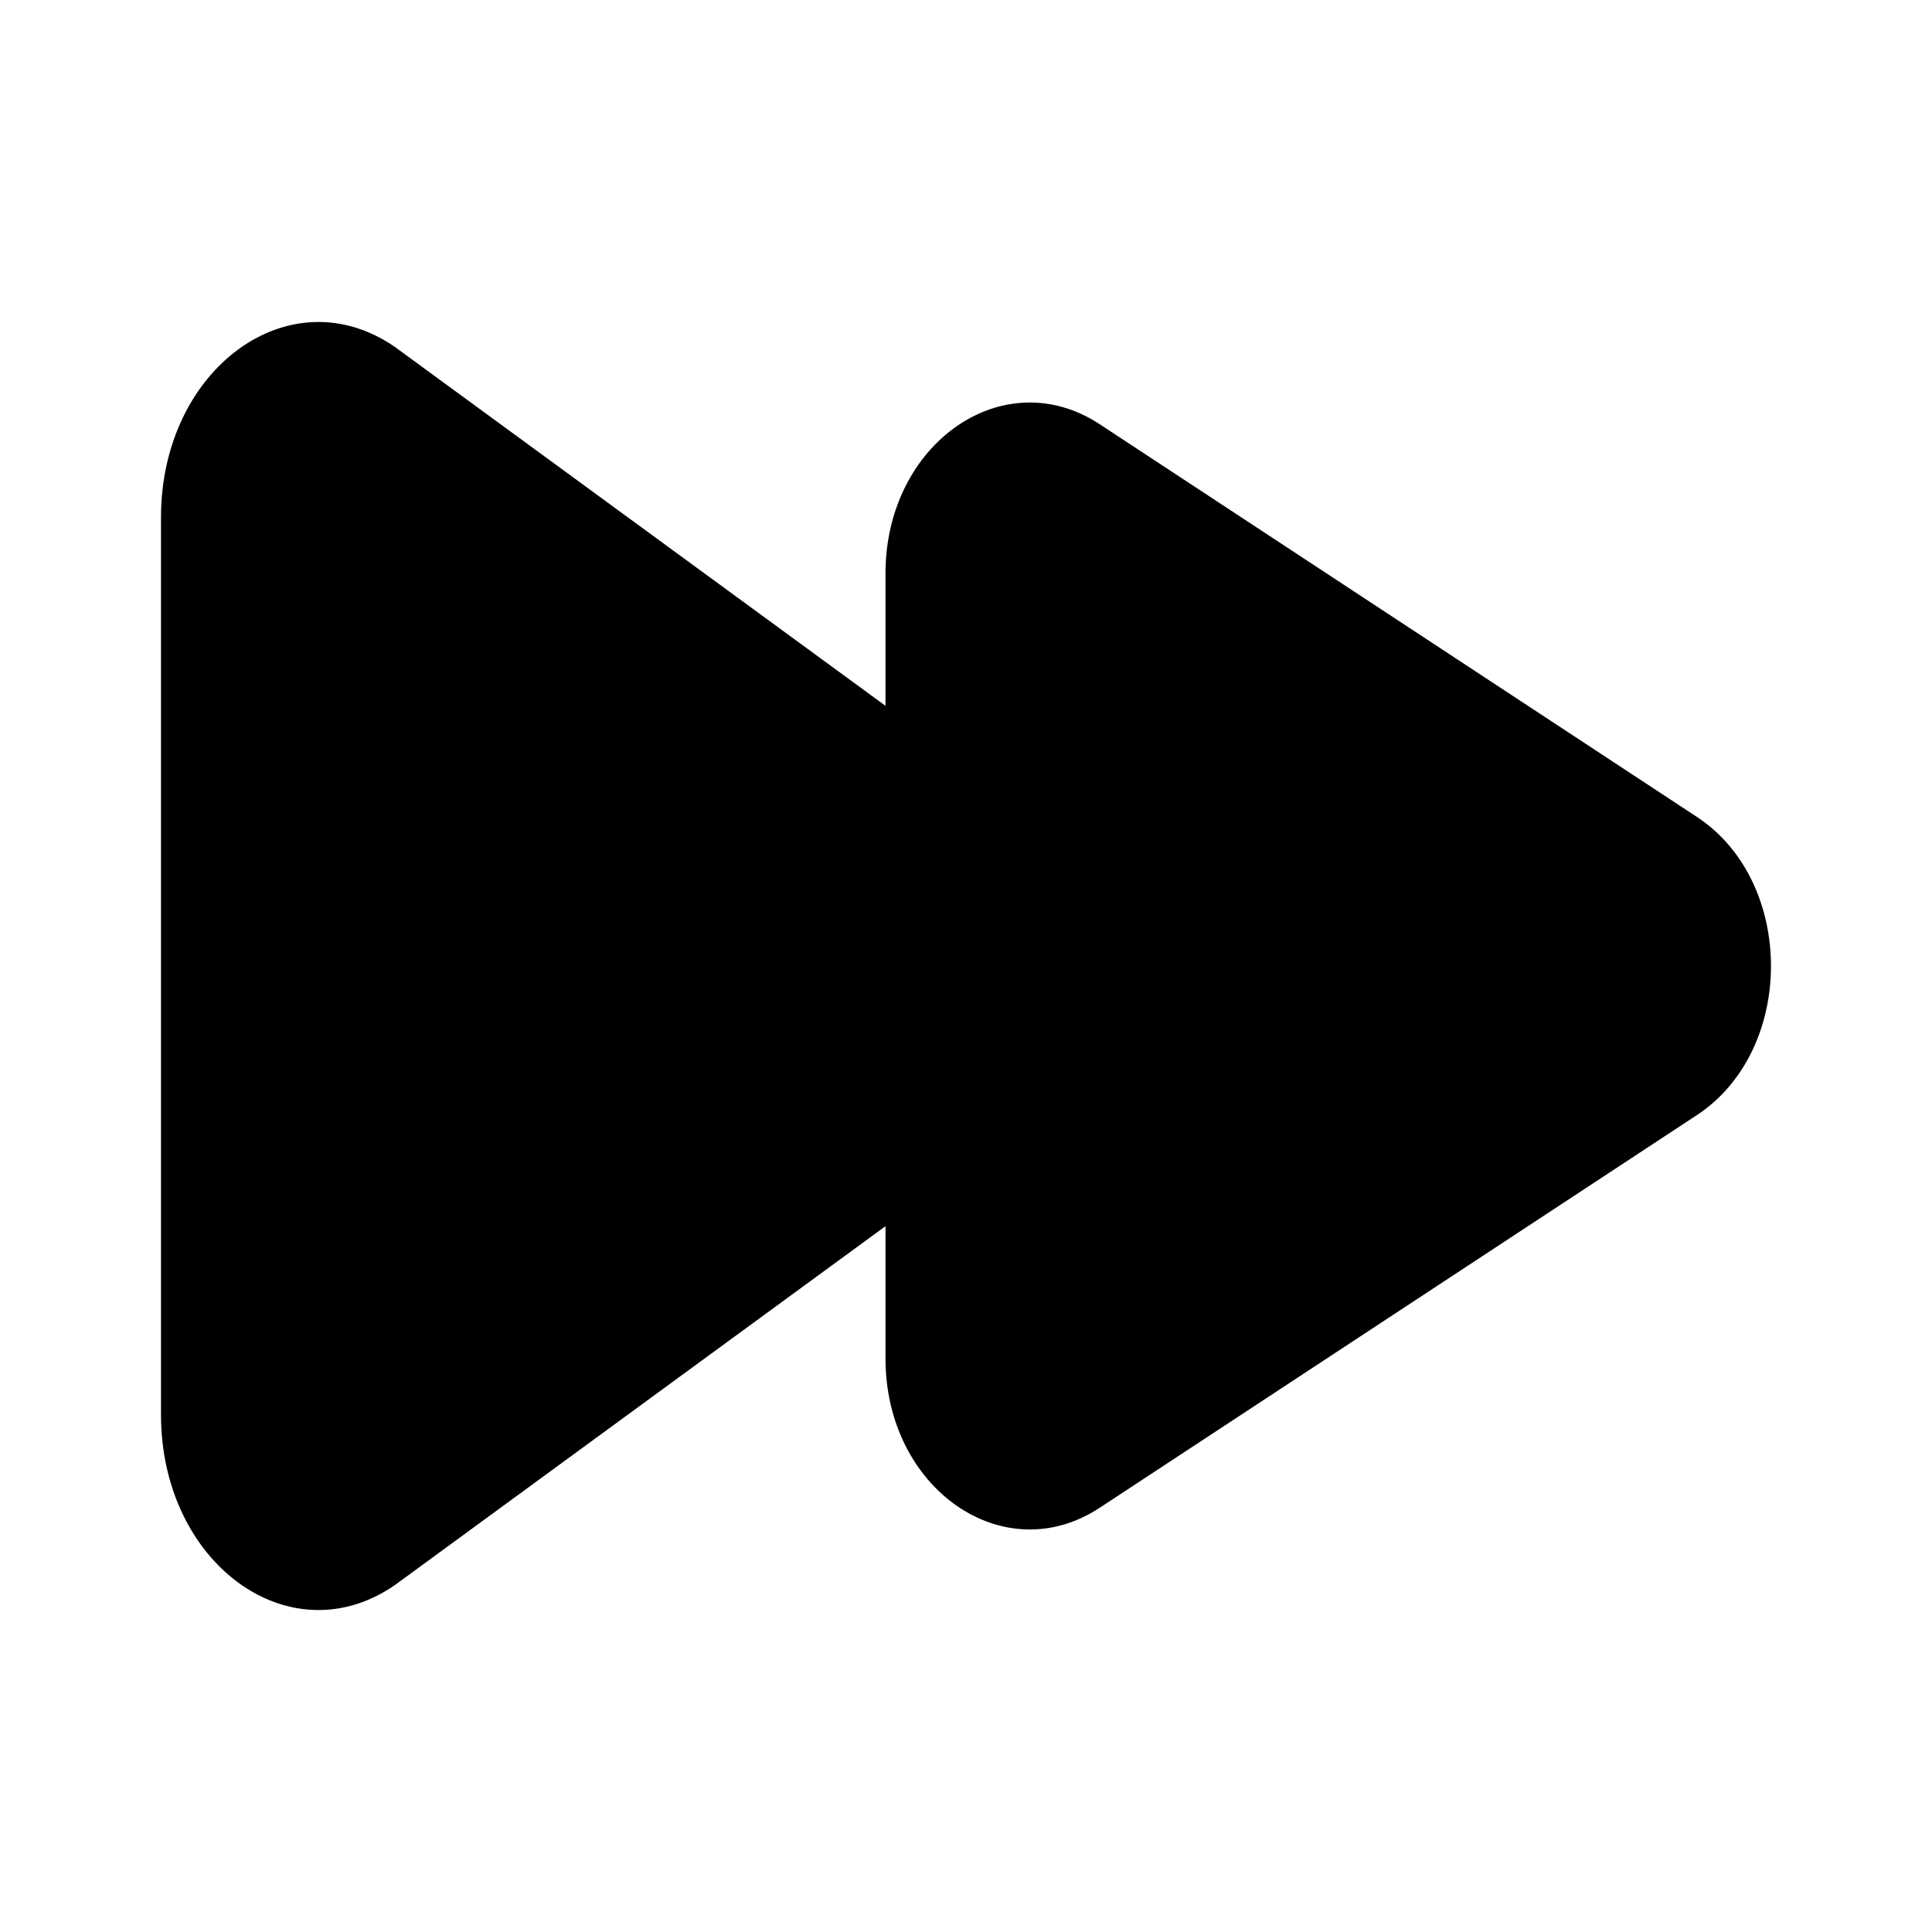
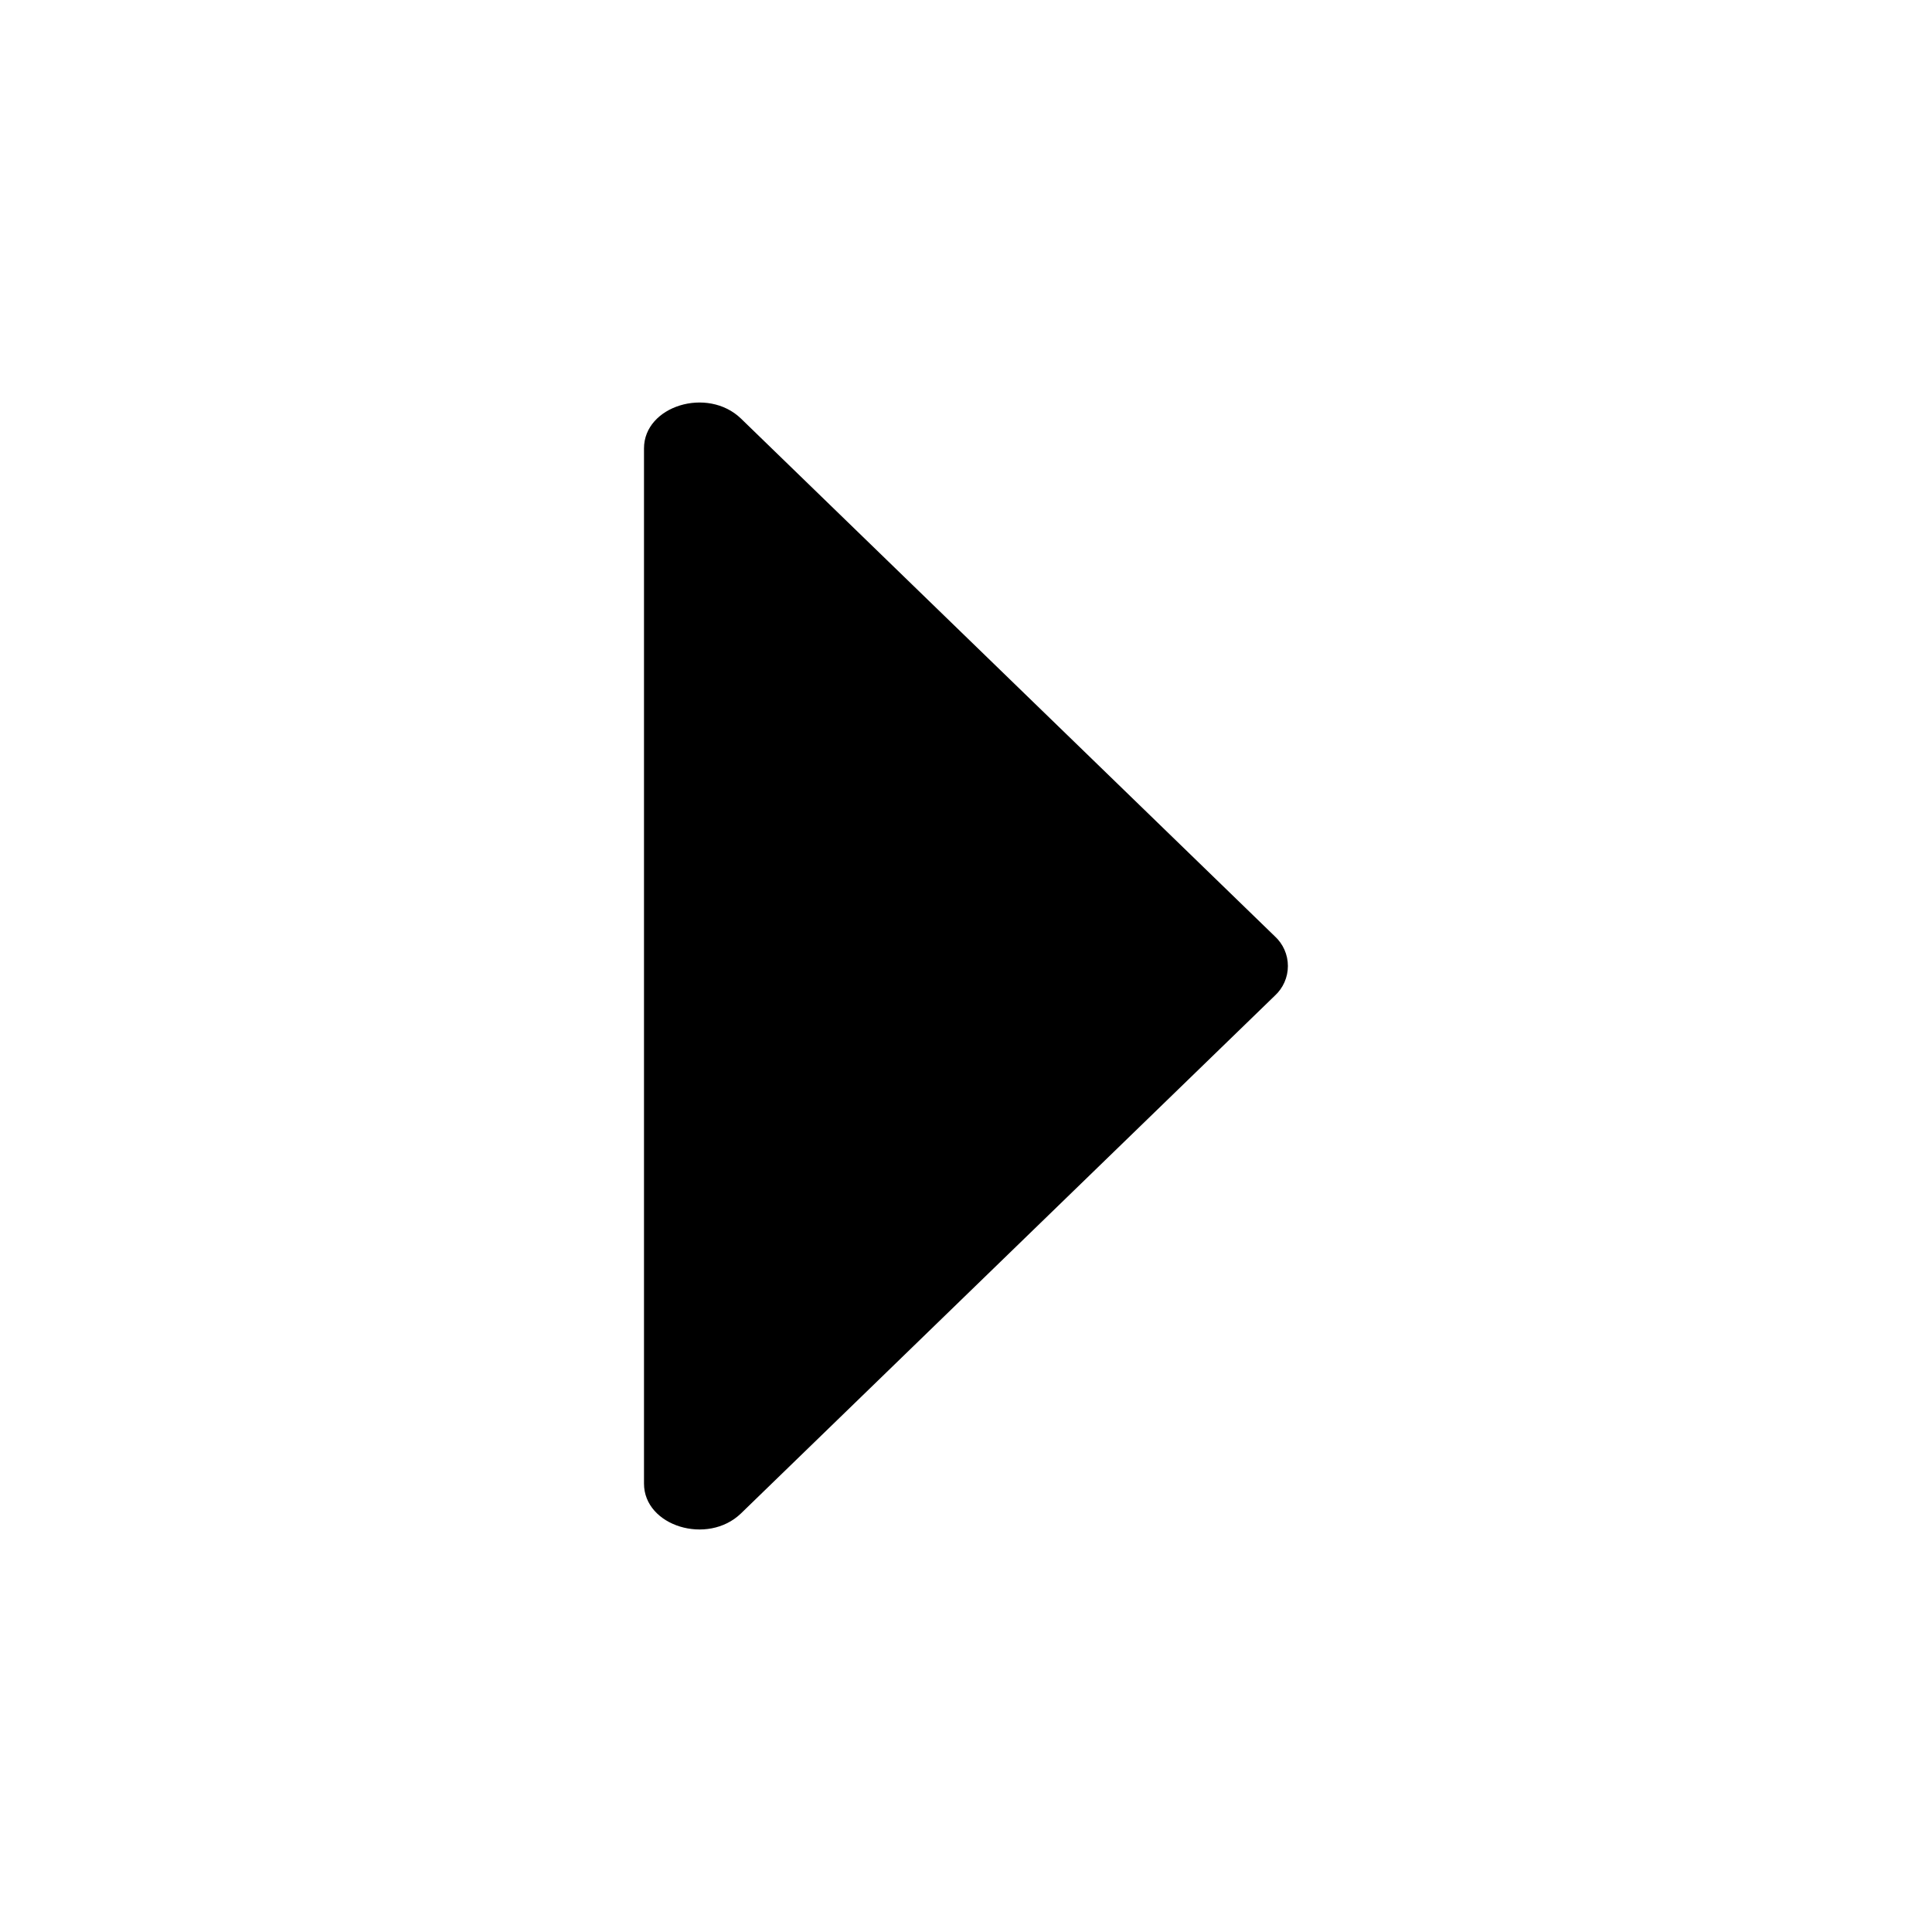
<svg xmlns="http://www.w3.org/2000/svg" width="1em" height="1em" viewBox="0 0 24 24">
-   <path fill="currentColor" d="M2 17.574V6.426C2 4.58 3.6 3.411 4.903 4.308L11 8.768V7.123c0-1.616 1.467-2.638 2.661-1.853l7.417 4.877c1.229.807 1.229 2.899 0 3.706l-7.417 4.877c-1.194.785-2.661-.237-2.661-1.853v-1.645l-6.097 4.46C3.601 20.589 2 19.422 2 17.574" />
+   <g transform="translate(24 0) scale(-1 1)">
+     <path fill="currentColor" d="m8.165 11.63l6.63-6.43C15.21 4.799 16 5.042 16 5.57v12.86c0 .528-.79.771-1.205.37l-6.63-6.43a.5.5 0 0 1 0-.74" />
+   </g>
</svg>
